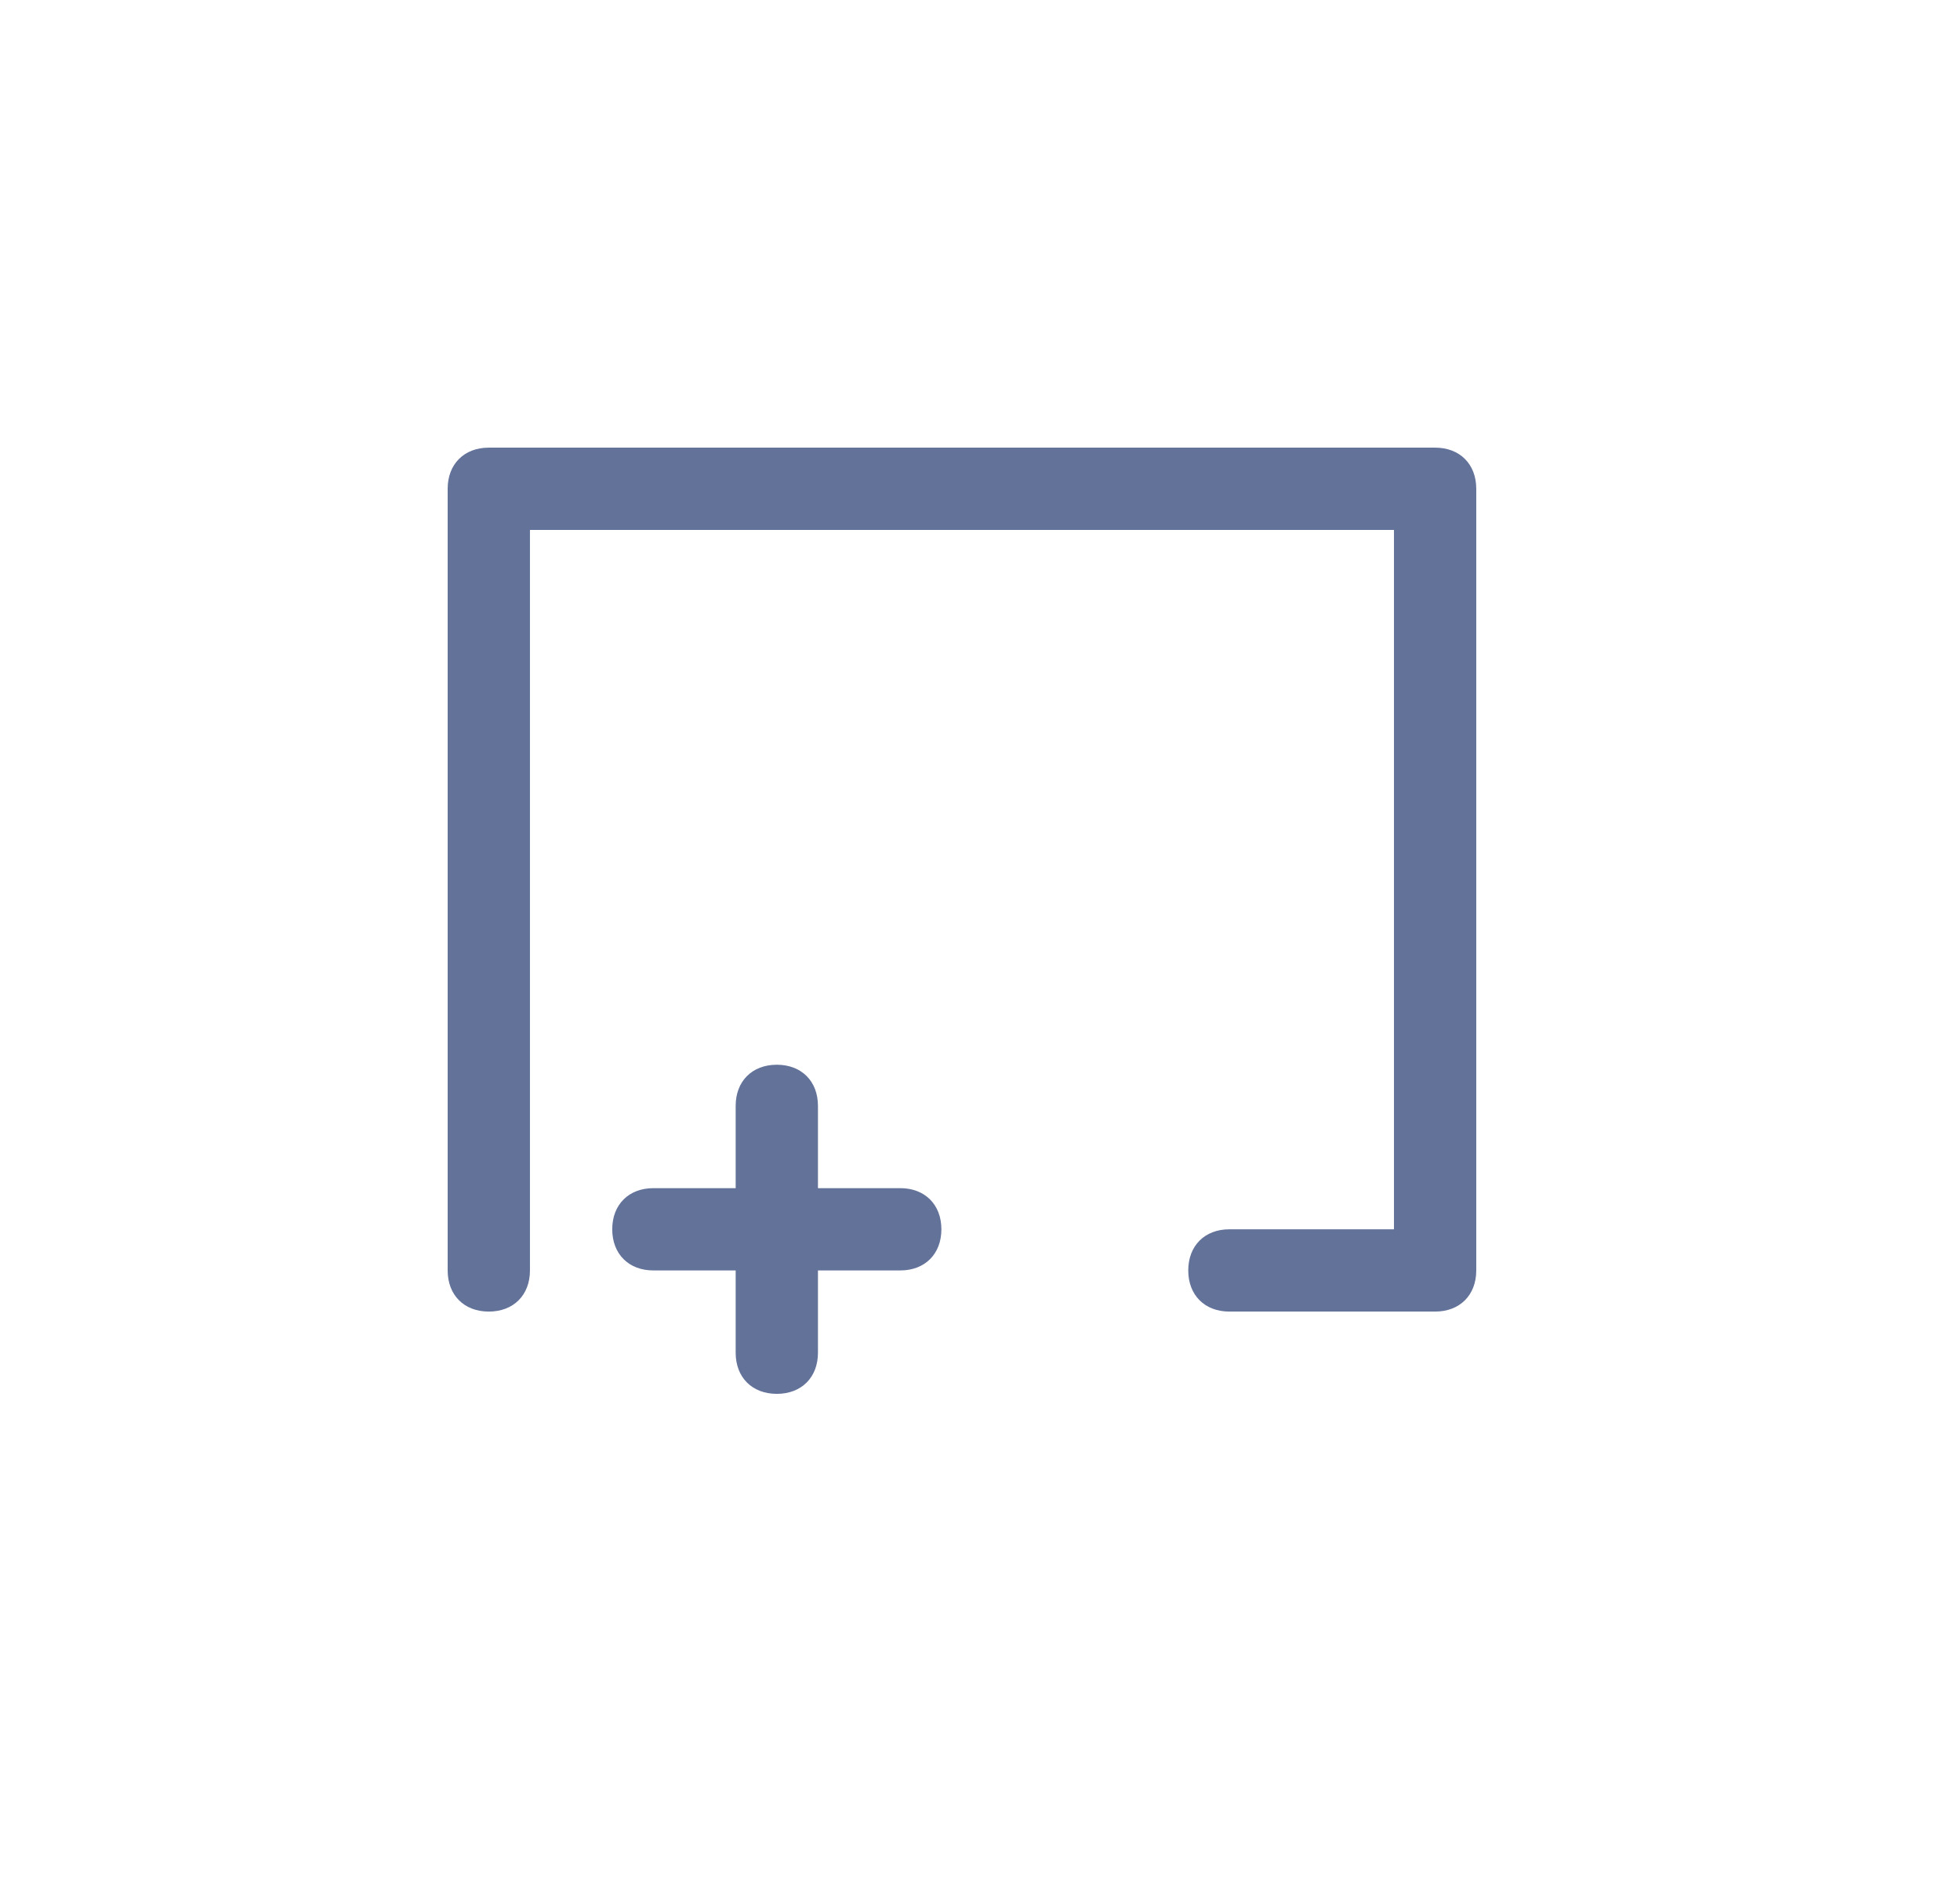
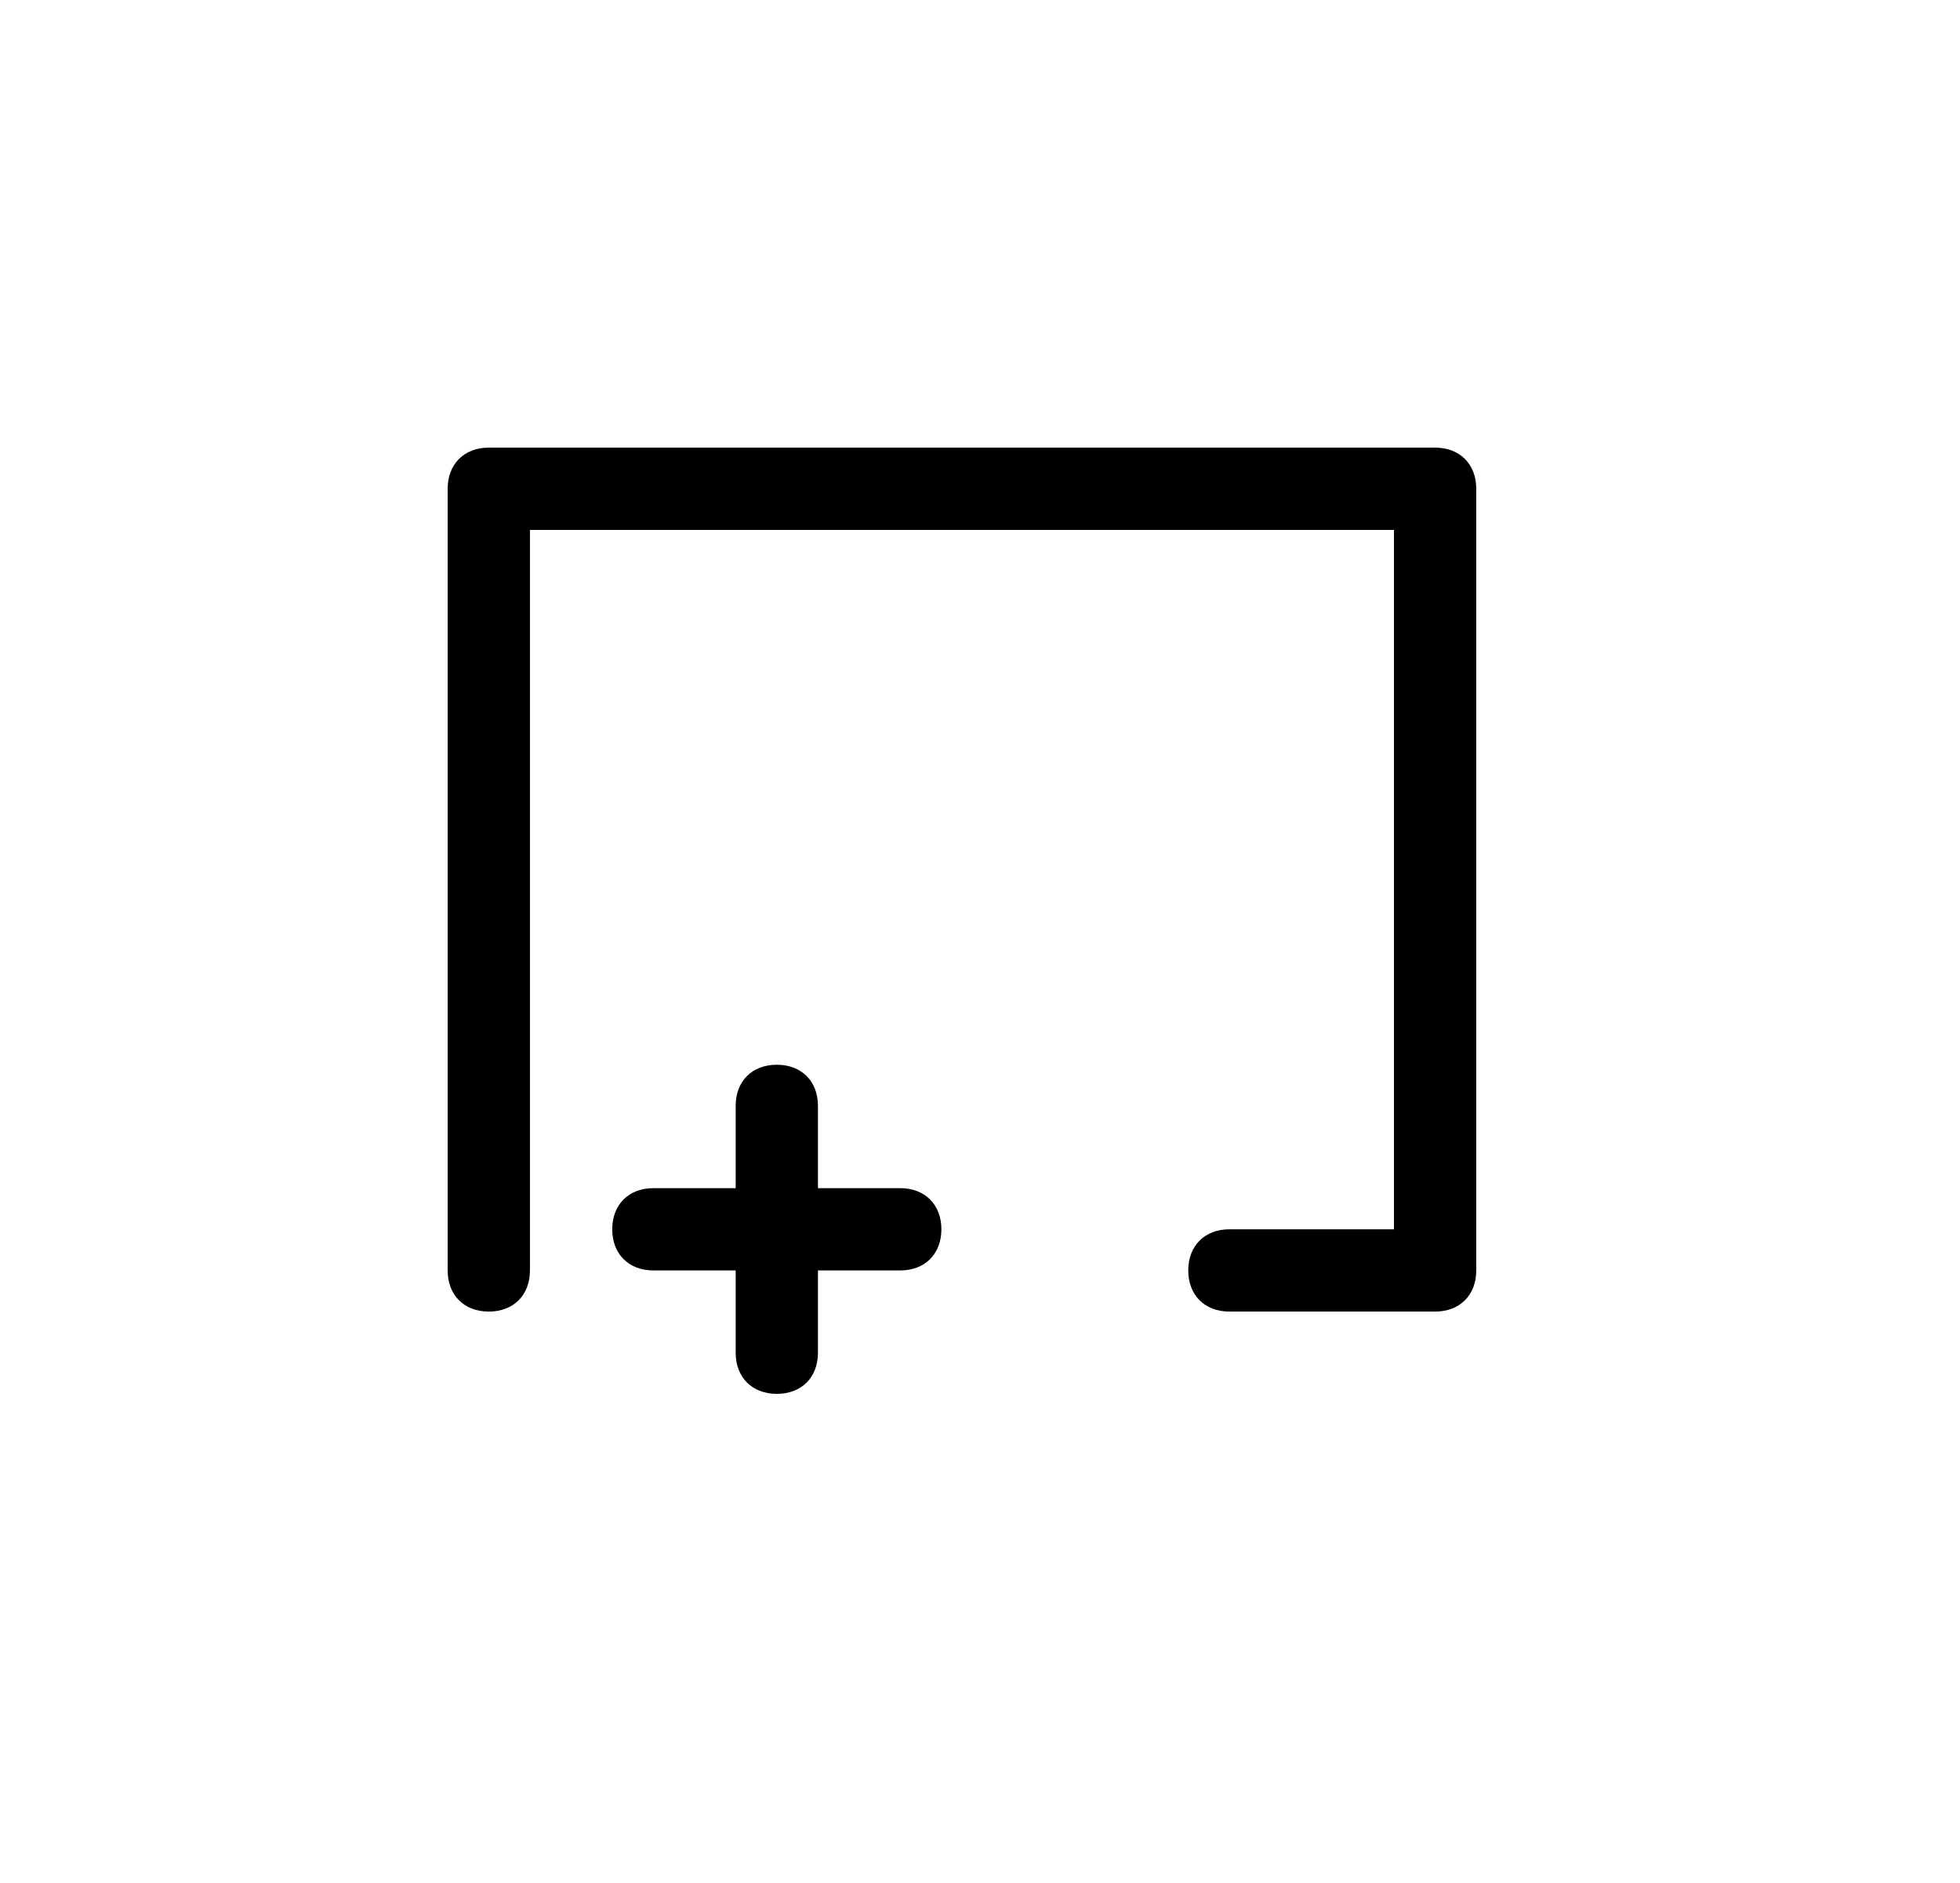
<svg xmlns="http://www.w3.org/2000/svg" t="1699865721395" class="icon" viewBox="0 0 1066 1024" version="1.1" p-id="907" width="16.656" height="16">
-   <path d="M780.524 243.476H265.853C252.427 243.476 243.476 252.427 243.476 265.853v425.163c0 13.426 8.951 22.377 22.377 22.377s22.377-8.951 22.377-22.377V288.23h469.917v380.409h-89.508c-13.426 0-22.377 8.951-22.377 22.377s8.951 22.377 22.377 22.377h111.885c13.426 0 22.377-8.951 22.377-22.377V265.853c0-13.426-8.951-22.377-22.377-22.377z" fill="#637299" p-id="908" />
-   <path d="M489.623 646.262H444.869v-44.754c0-13.426-8.951-22.377-22.377-22.377s-22.377 8.951-22.377 22.377v44.754H355.361c-13.426 0-22.377 8.951-22.377 22.377s8.951 22.377 22.377 22.377h44.754v44.754c0 13.426 8.951 22.377 22.377 22.377s22.377-8.951 22.377-22.377v-44.754h44.754c13.426 0 22.377-8.951 22.377-22.377s-8.951-22.377-22.377-22.377z" fill="#637299" p-id="909" />
+   <path d="M780.524 243.476H265.853C252.427 243.476 243.476 252.427 243.476 265.853v425.163c0 13.426 8.951 22.377 22.377 22.377s22.377-8.951 22.377-22.377V288.23h469.917v380.409h-89.508c-13.426 0-22.377 8.951-22.377 22.377s8.951 22.377 22.377 22.377h111.885c13.426 0 22.377-8.951 22.377-22.377V265.853c0-13.426-8.951-22.377-22.377-22.377z" p-id="908" />
+   <path d="M489.623 646.262H444.869v-44.754c0-13.426-8.951-22.377-22.377-22.377s-22.377 8.951-22.377 22.377v44.754H355.361c-13.426 0-22.377 8.951-22.377 22.377s8.951 22.377 22.377 22.377h44.754v44.754c0 13.426 8.951 22.377 22.377 22.377s22.377-8.951 22.377-22.377v-44.754h44.754c13.426 0 22.377-8.951 22.377-22.377s-8.951-22.377-22.377-22.377z" p-id="909" />
</svg>
